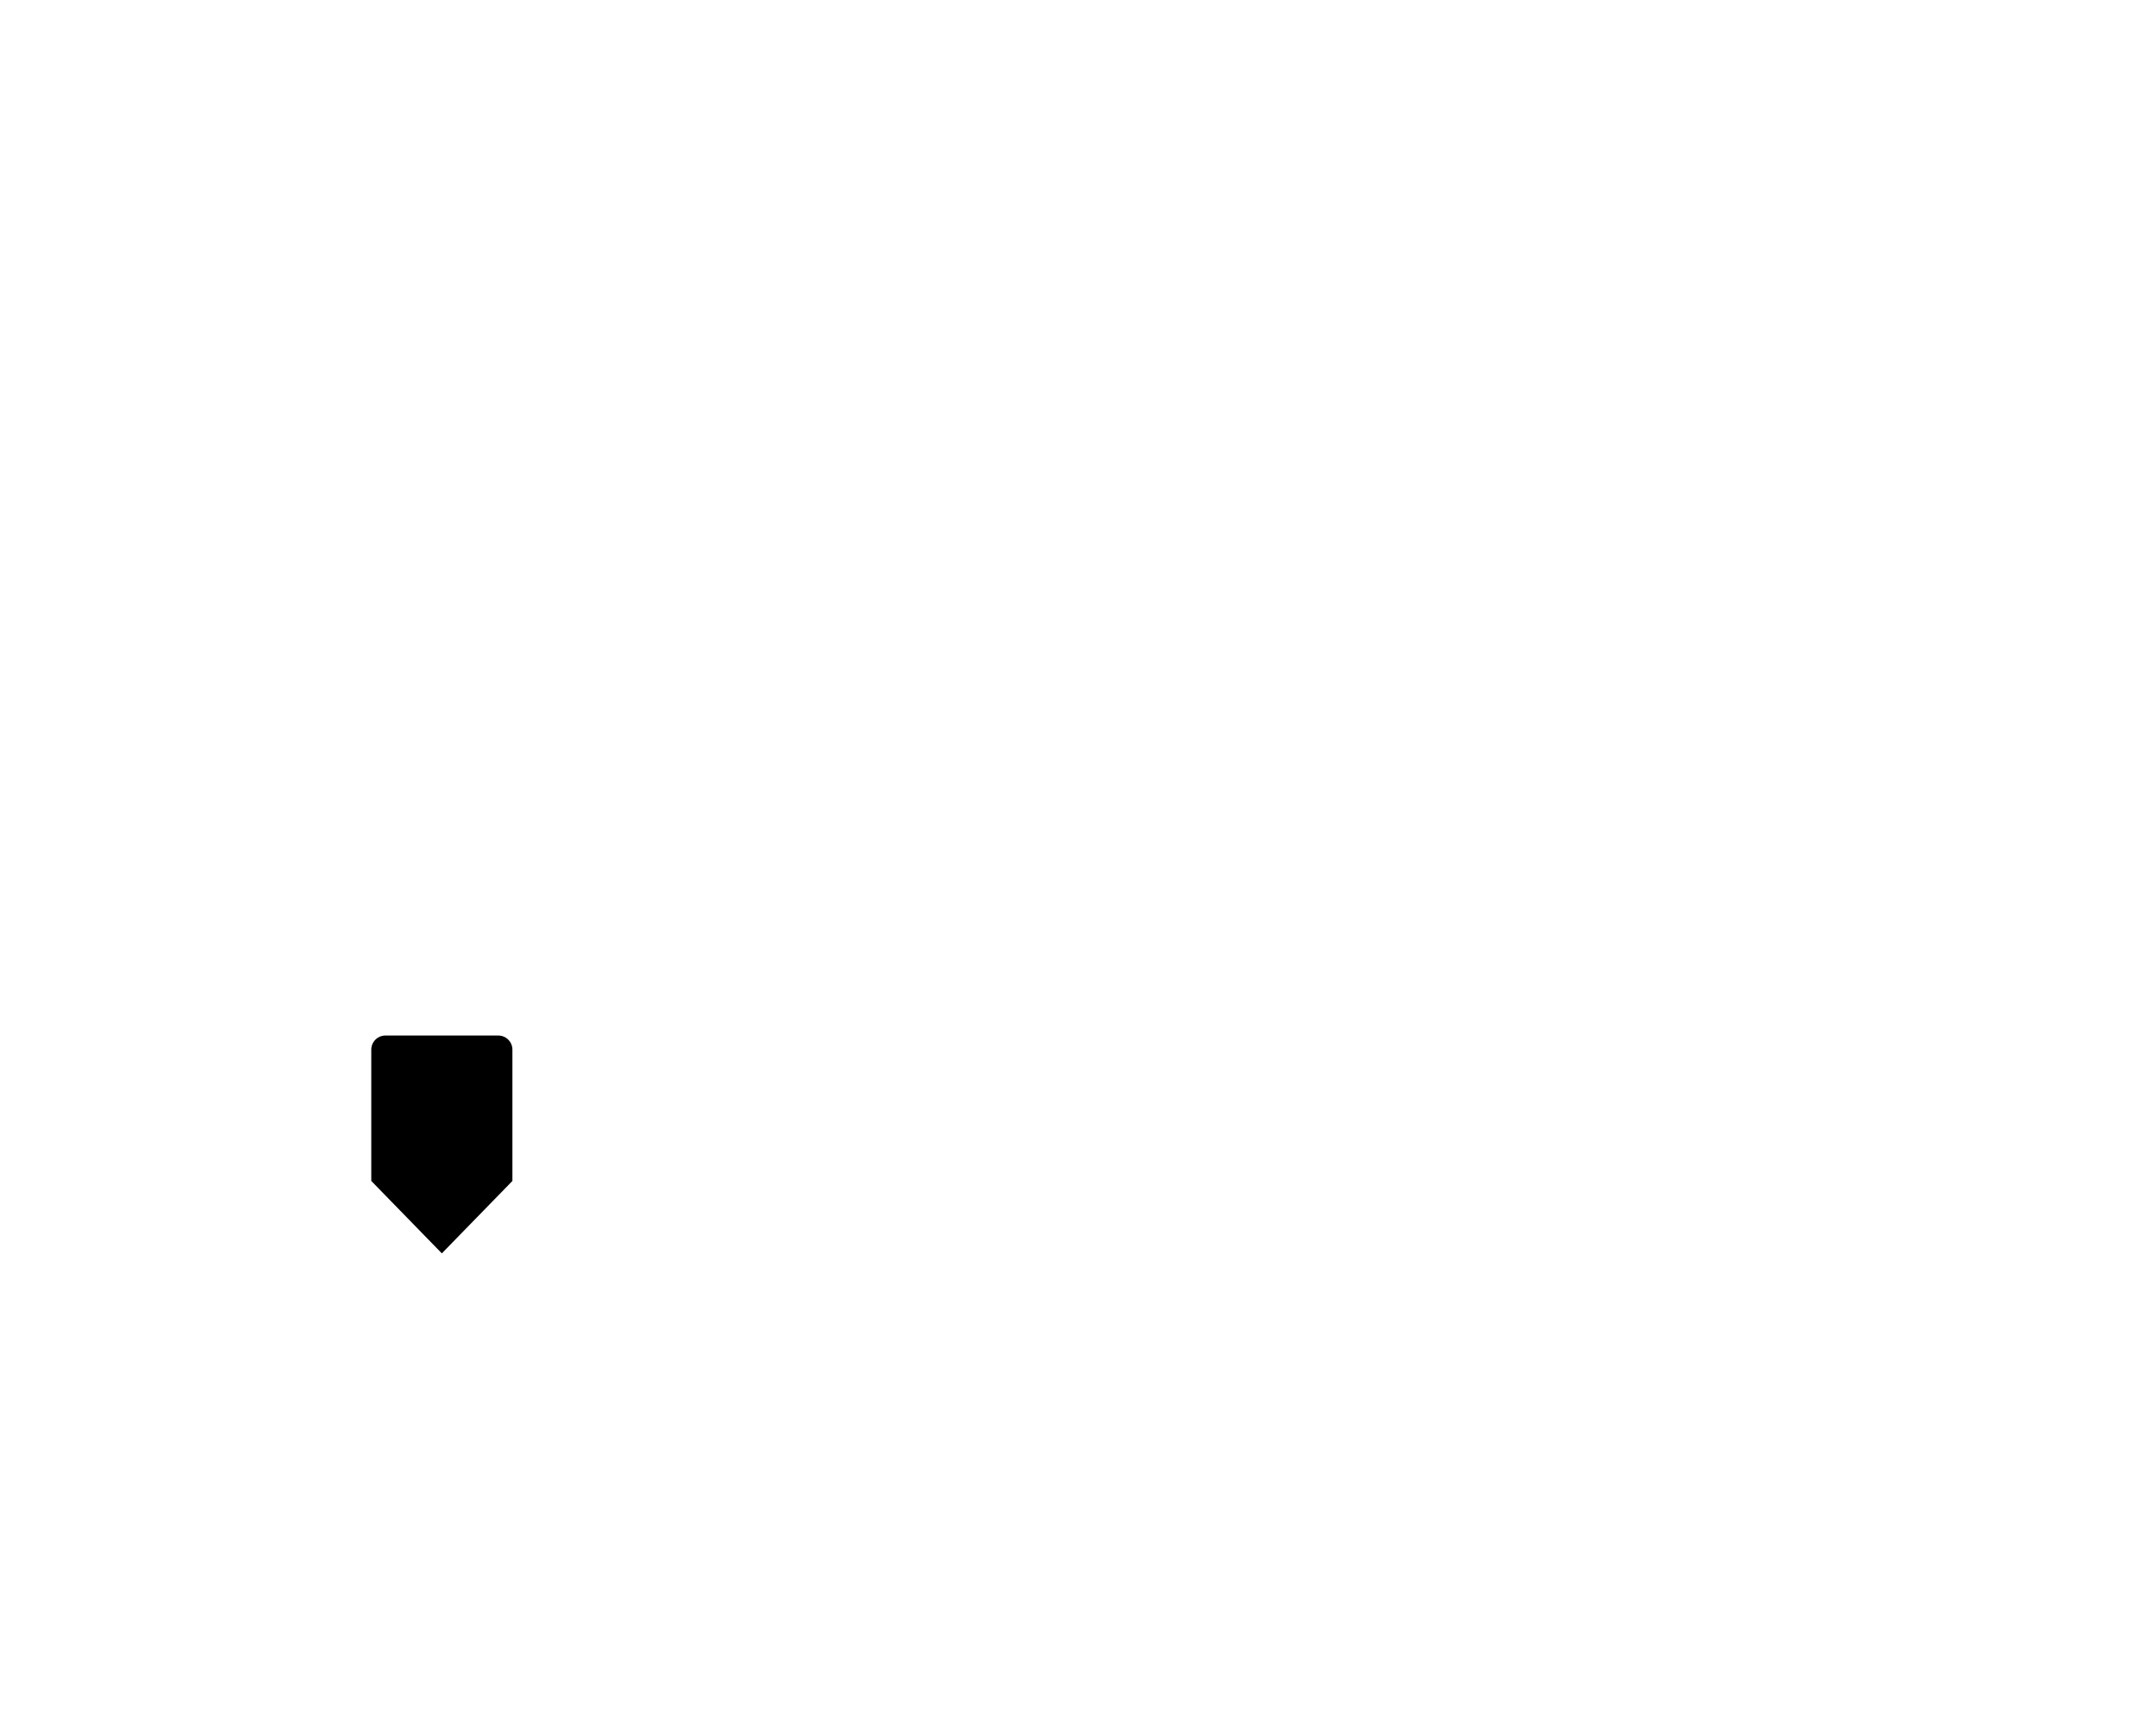
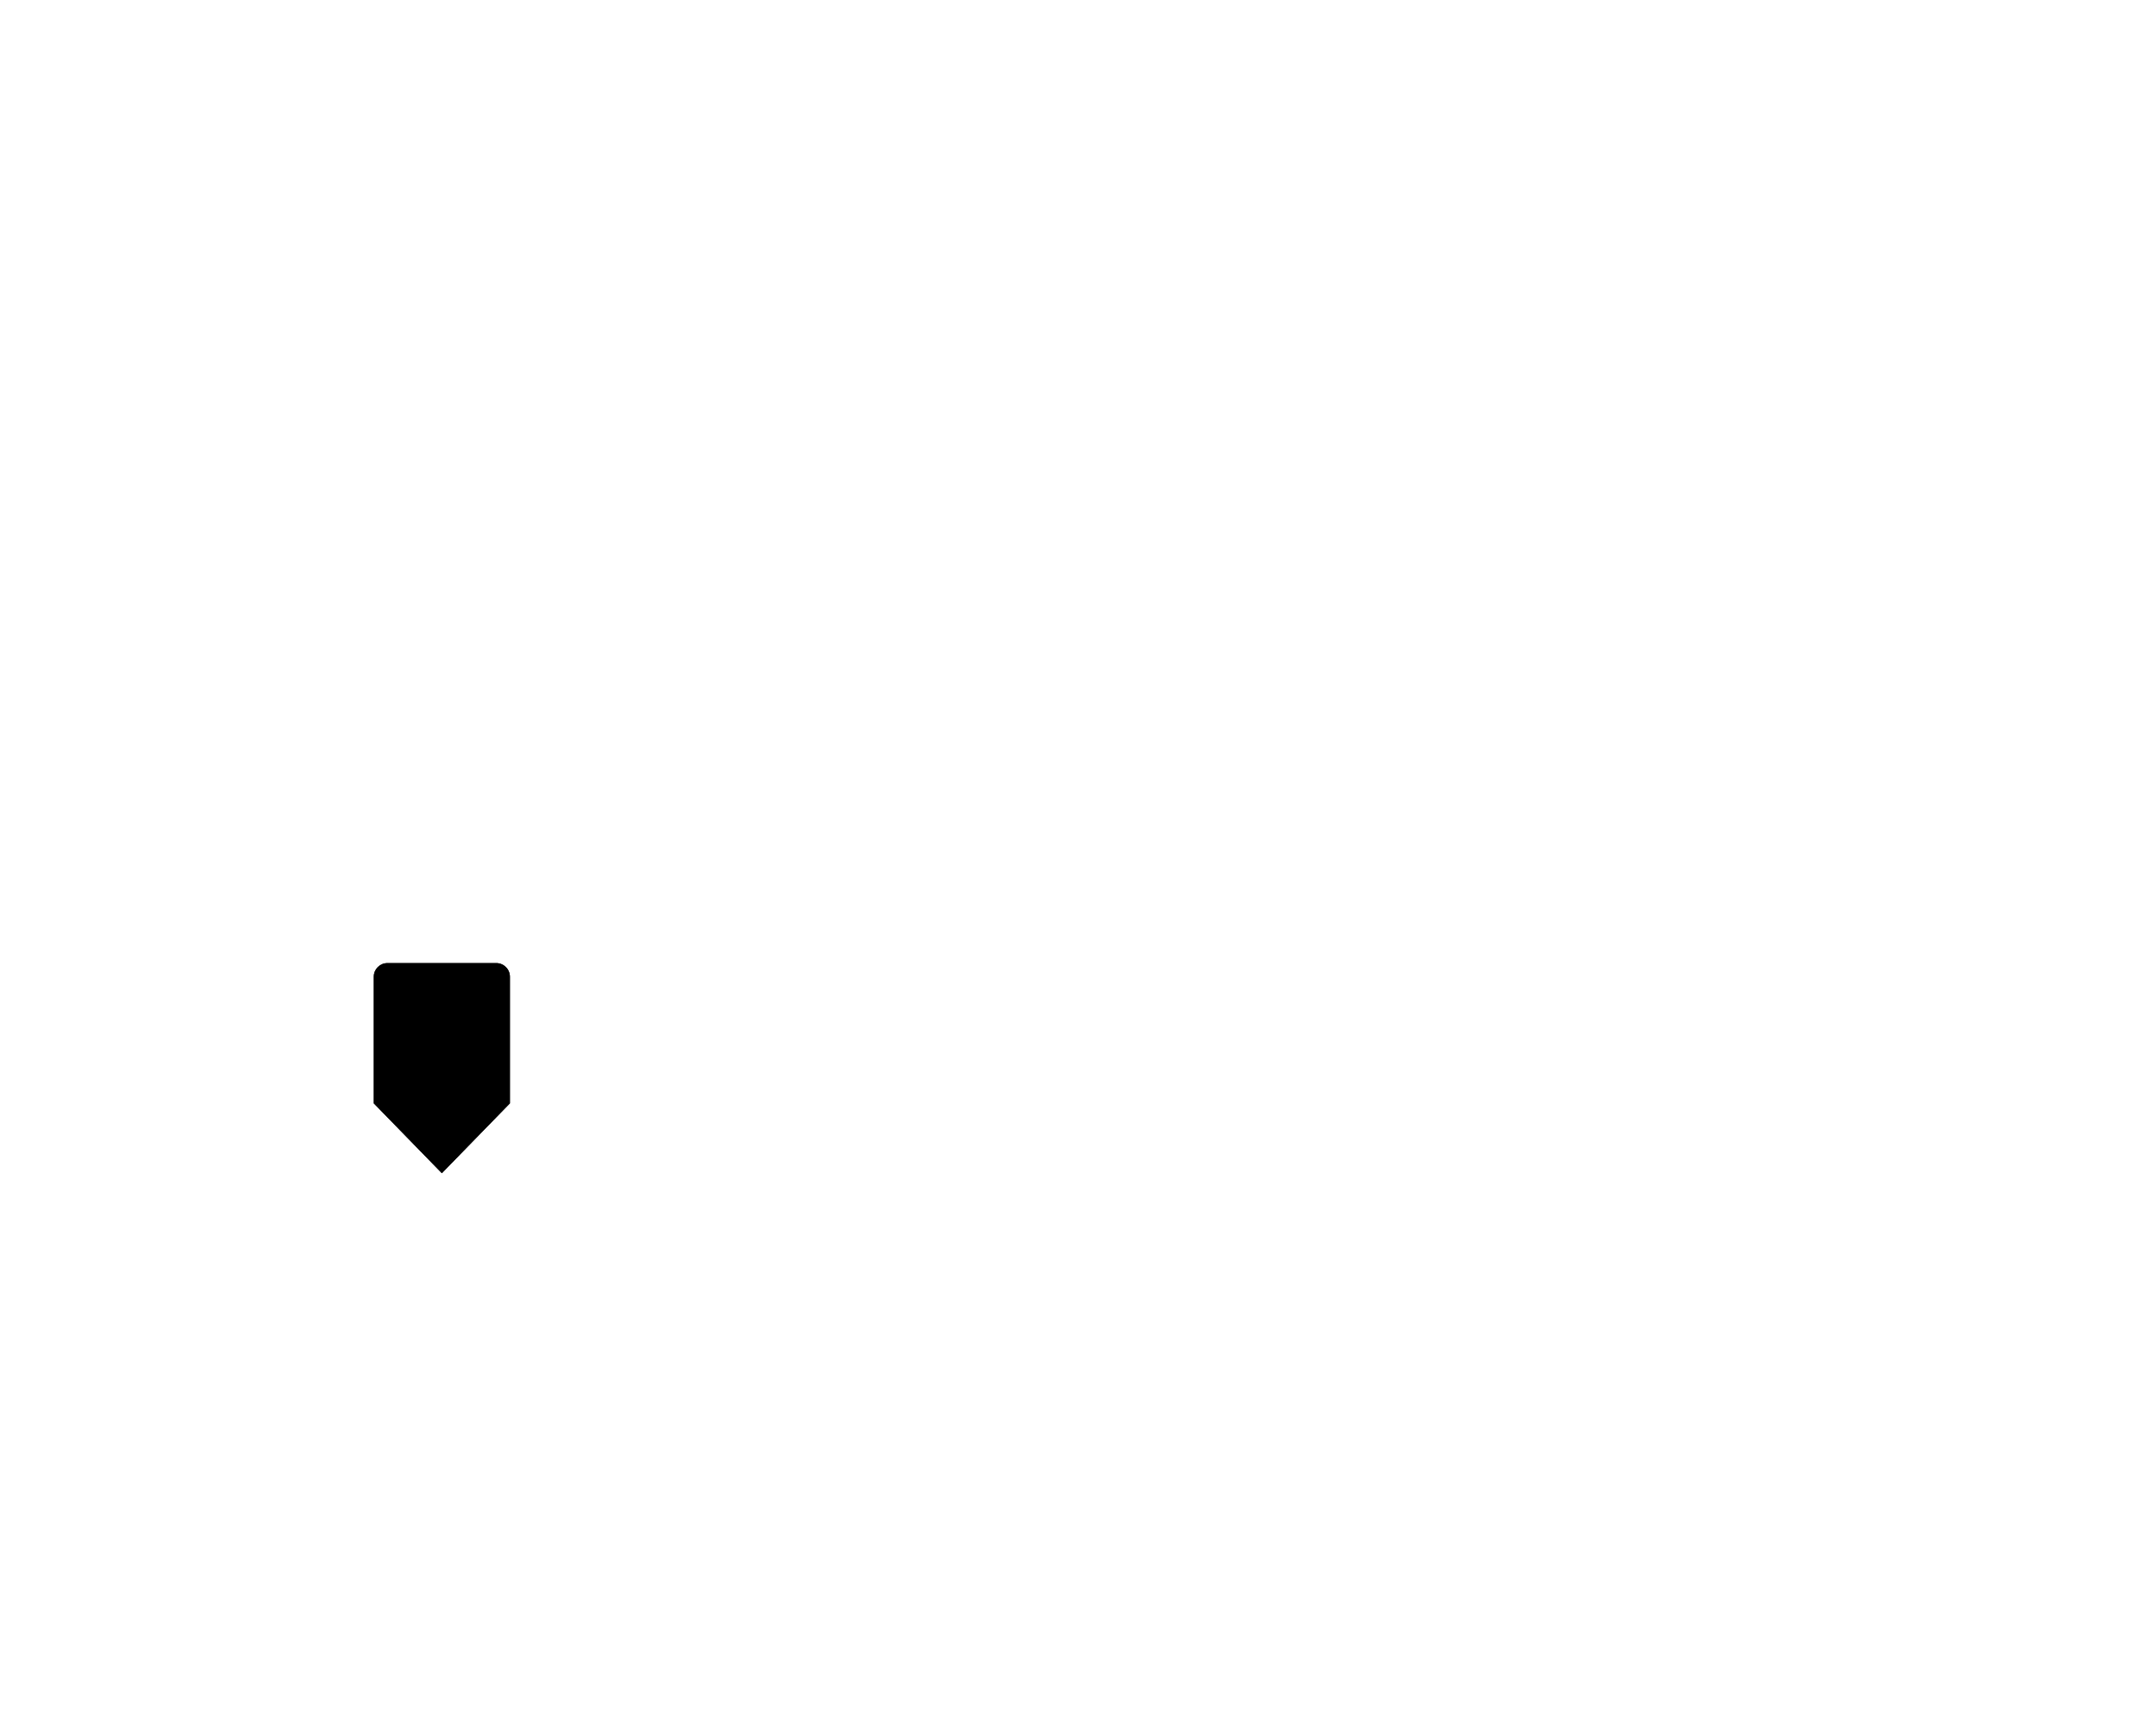
<svg width="100%" height="100%" viewBox="0 0 2084 1667" version="1.1" style="fill-rule:evenodd;clip-rule:evenodd;stroke-linejoin:round;stroke-miterlimit:2;">
-   <g id="d-pad-up" transform="matrix(2.33277,0,0,2.86515,-2071.1,-1386.79)">
+   <g id="d-pad-up" transform="matrix(2.24978,0,0,2.76322,-1982.22,-1371.85)">
    <g id="dpad">
-       <path id="d-pad-up1" d="M1041.67,882.383L1041.67,838.095C1041.67,835.467 1044.29,833.333 1047.52,833.333L1094.3,833.333C1097.53,833.333 1100.15,835.467 1100.15,838.095L1100.15,882.383L1070.91,906.815L1041.67,882.383Z" />
+       <g id="d-pad-up1">
+         <path d="M1041.67,882.383L1041.67,838.095C1041.67,835.467 1044.29,833.333 1047.52,833.333L1094.3,833.333C1097.53,833.333 1100.15,835.467 1100.15,838.095L1100.15,882.383L1070.91,906.815L1041.67,882.383Z" />
+         <path d="M1041.67,882.383L1041.67,838.095C1041.67,835.467 1044.29,833.333 1047.52,833.333L1094.3,833.333C1097.53,833.333 1100.15,835.467 1100.15,838.095L1100.15,882.383L1070.91,906.815L1041.67,882.383ZM1045.37,881.157L1070.91,902.494C1070.91,902.494 1096.45,881.157 1096.45,881.157L1096.45,838.095C1096.45,837.131 1095.49,836.349 1094.3,836.349L1047.52,836.349C1046.33,836.349 1045.37,837.131 1045.37,838.095L1045.37,881.157Z" />
+       </g>
    </g>
  </g>
</svg>
